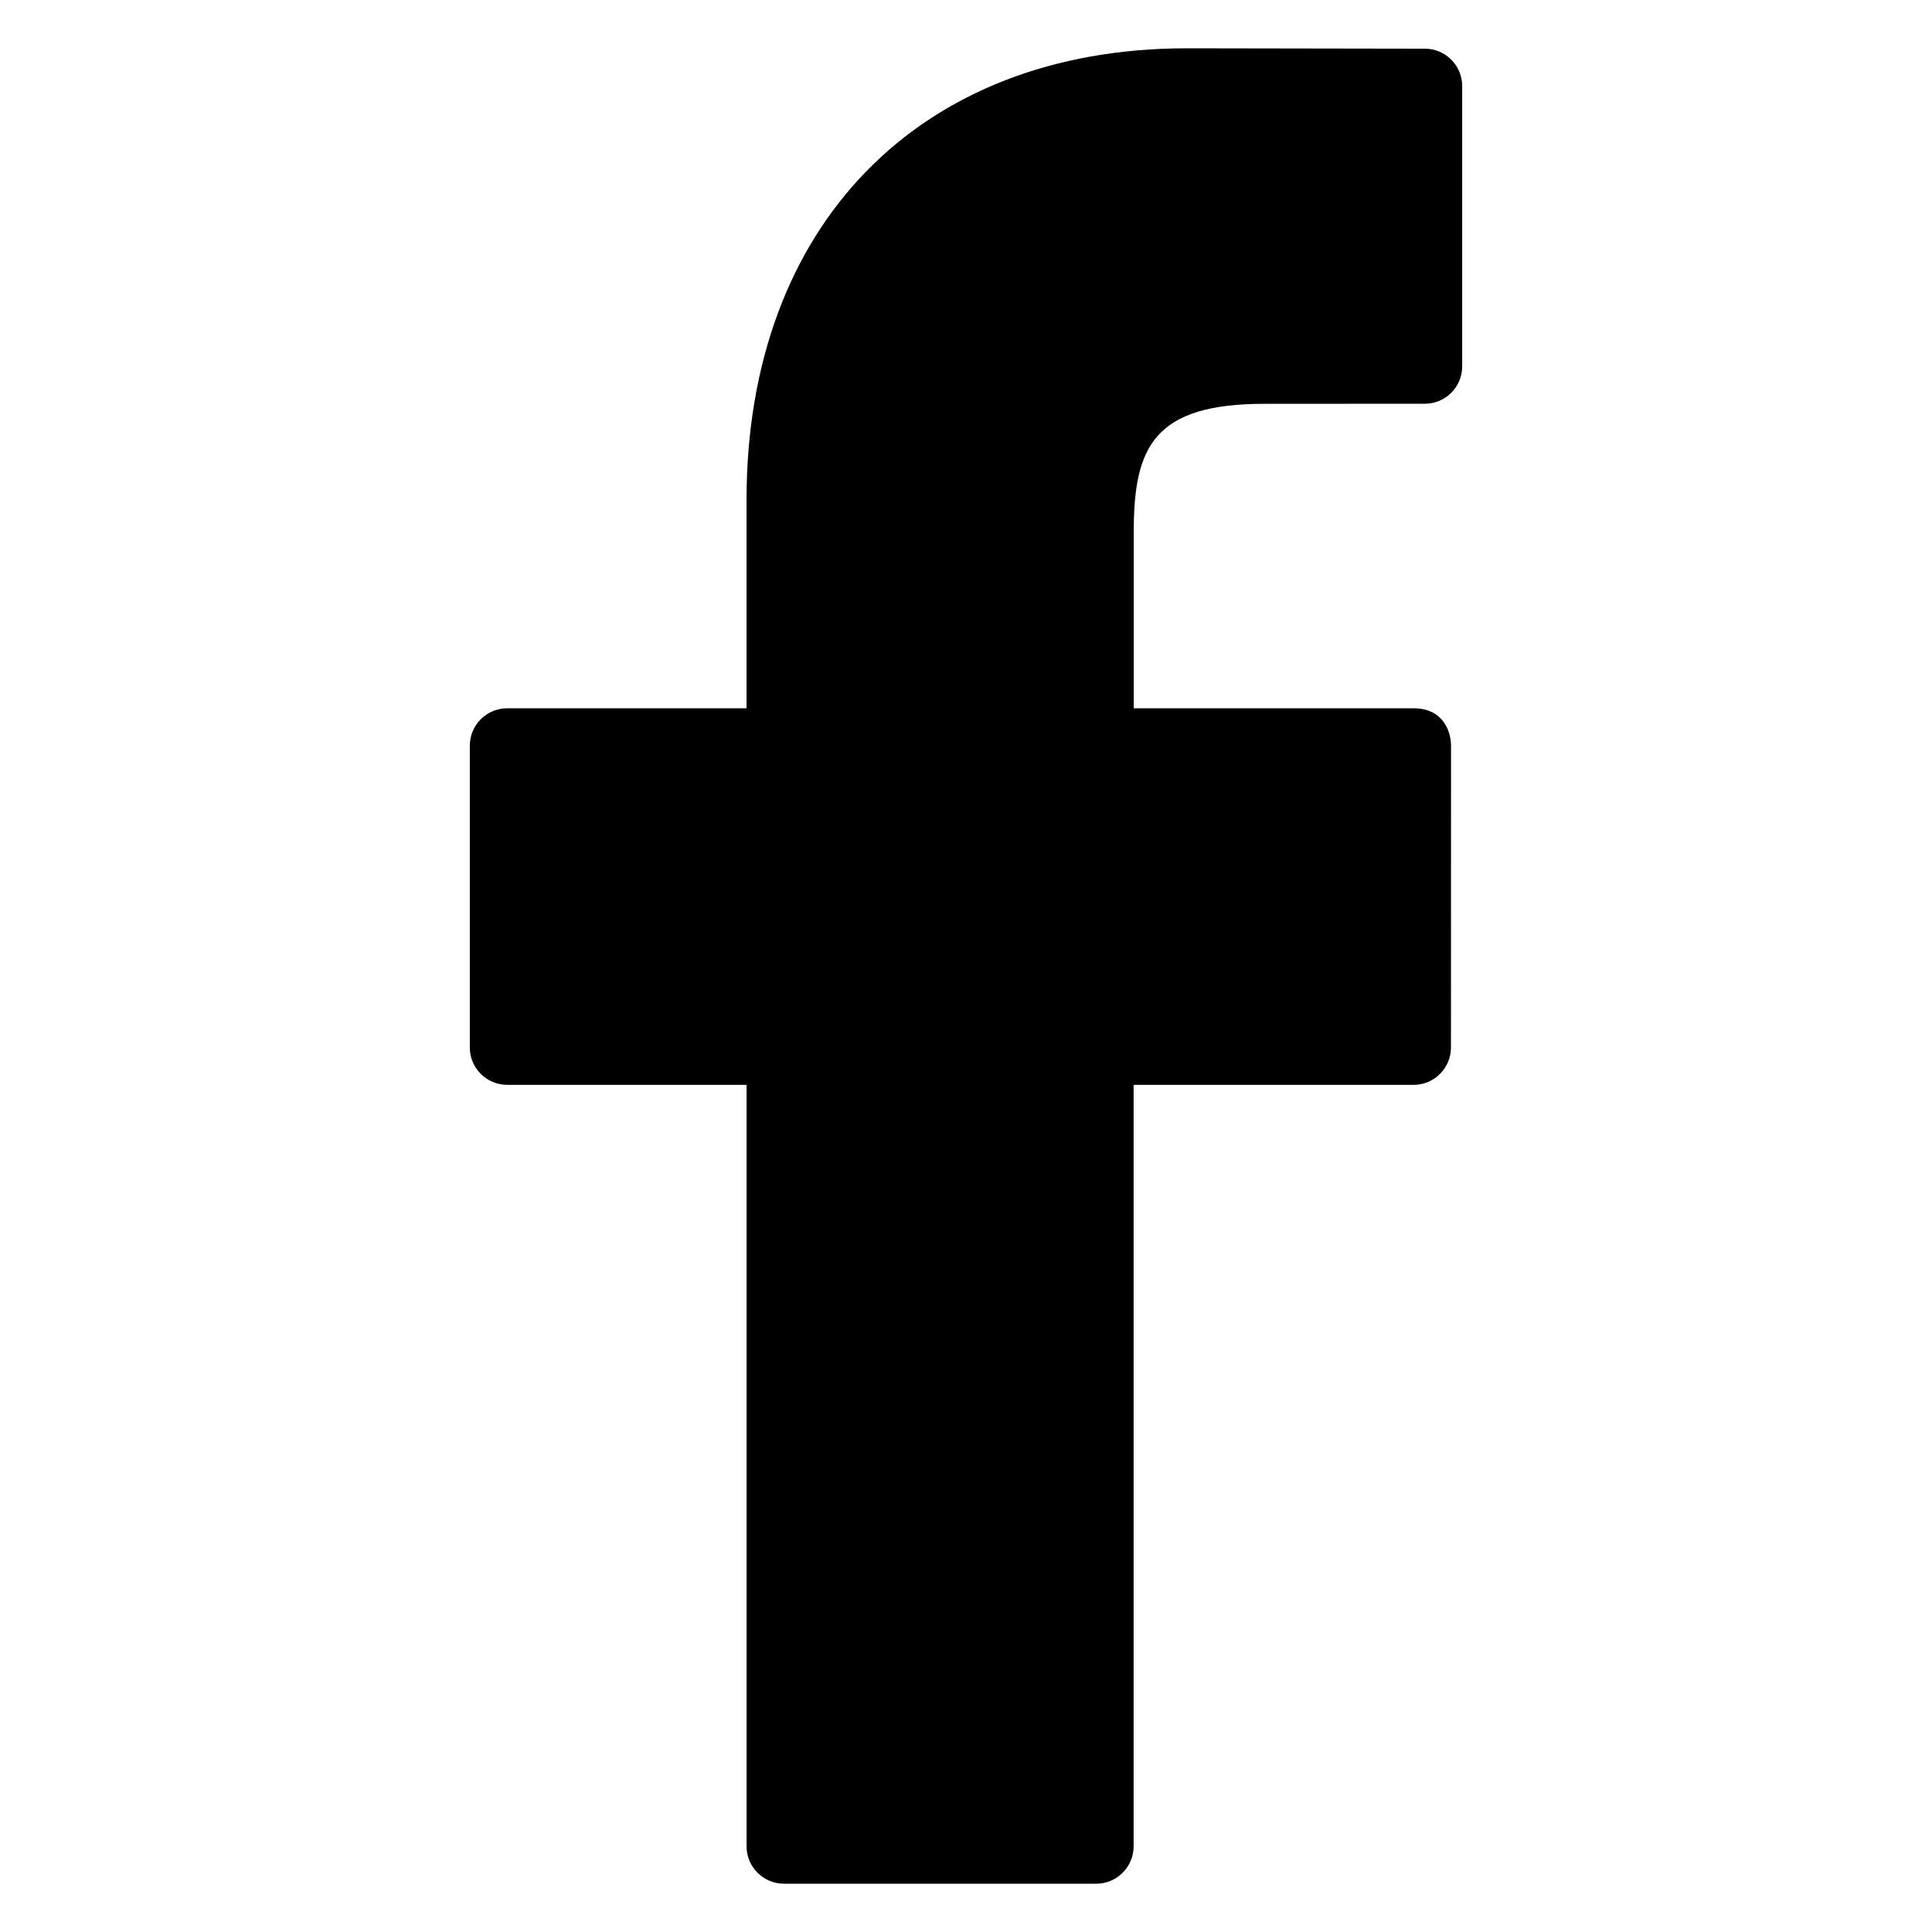
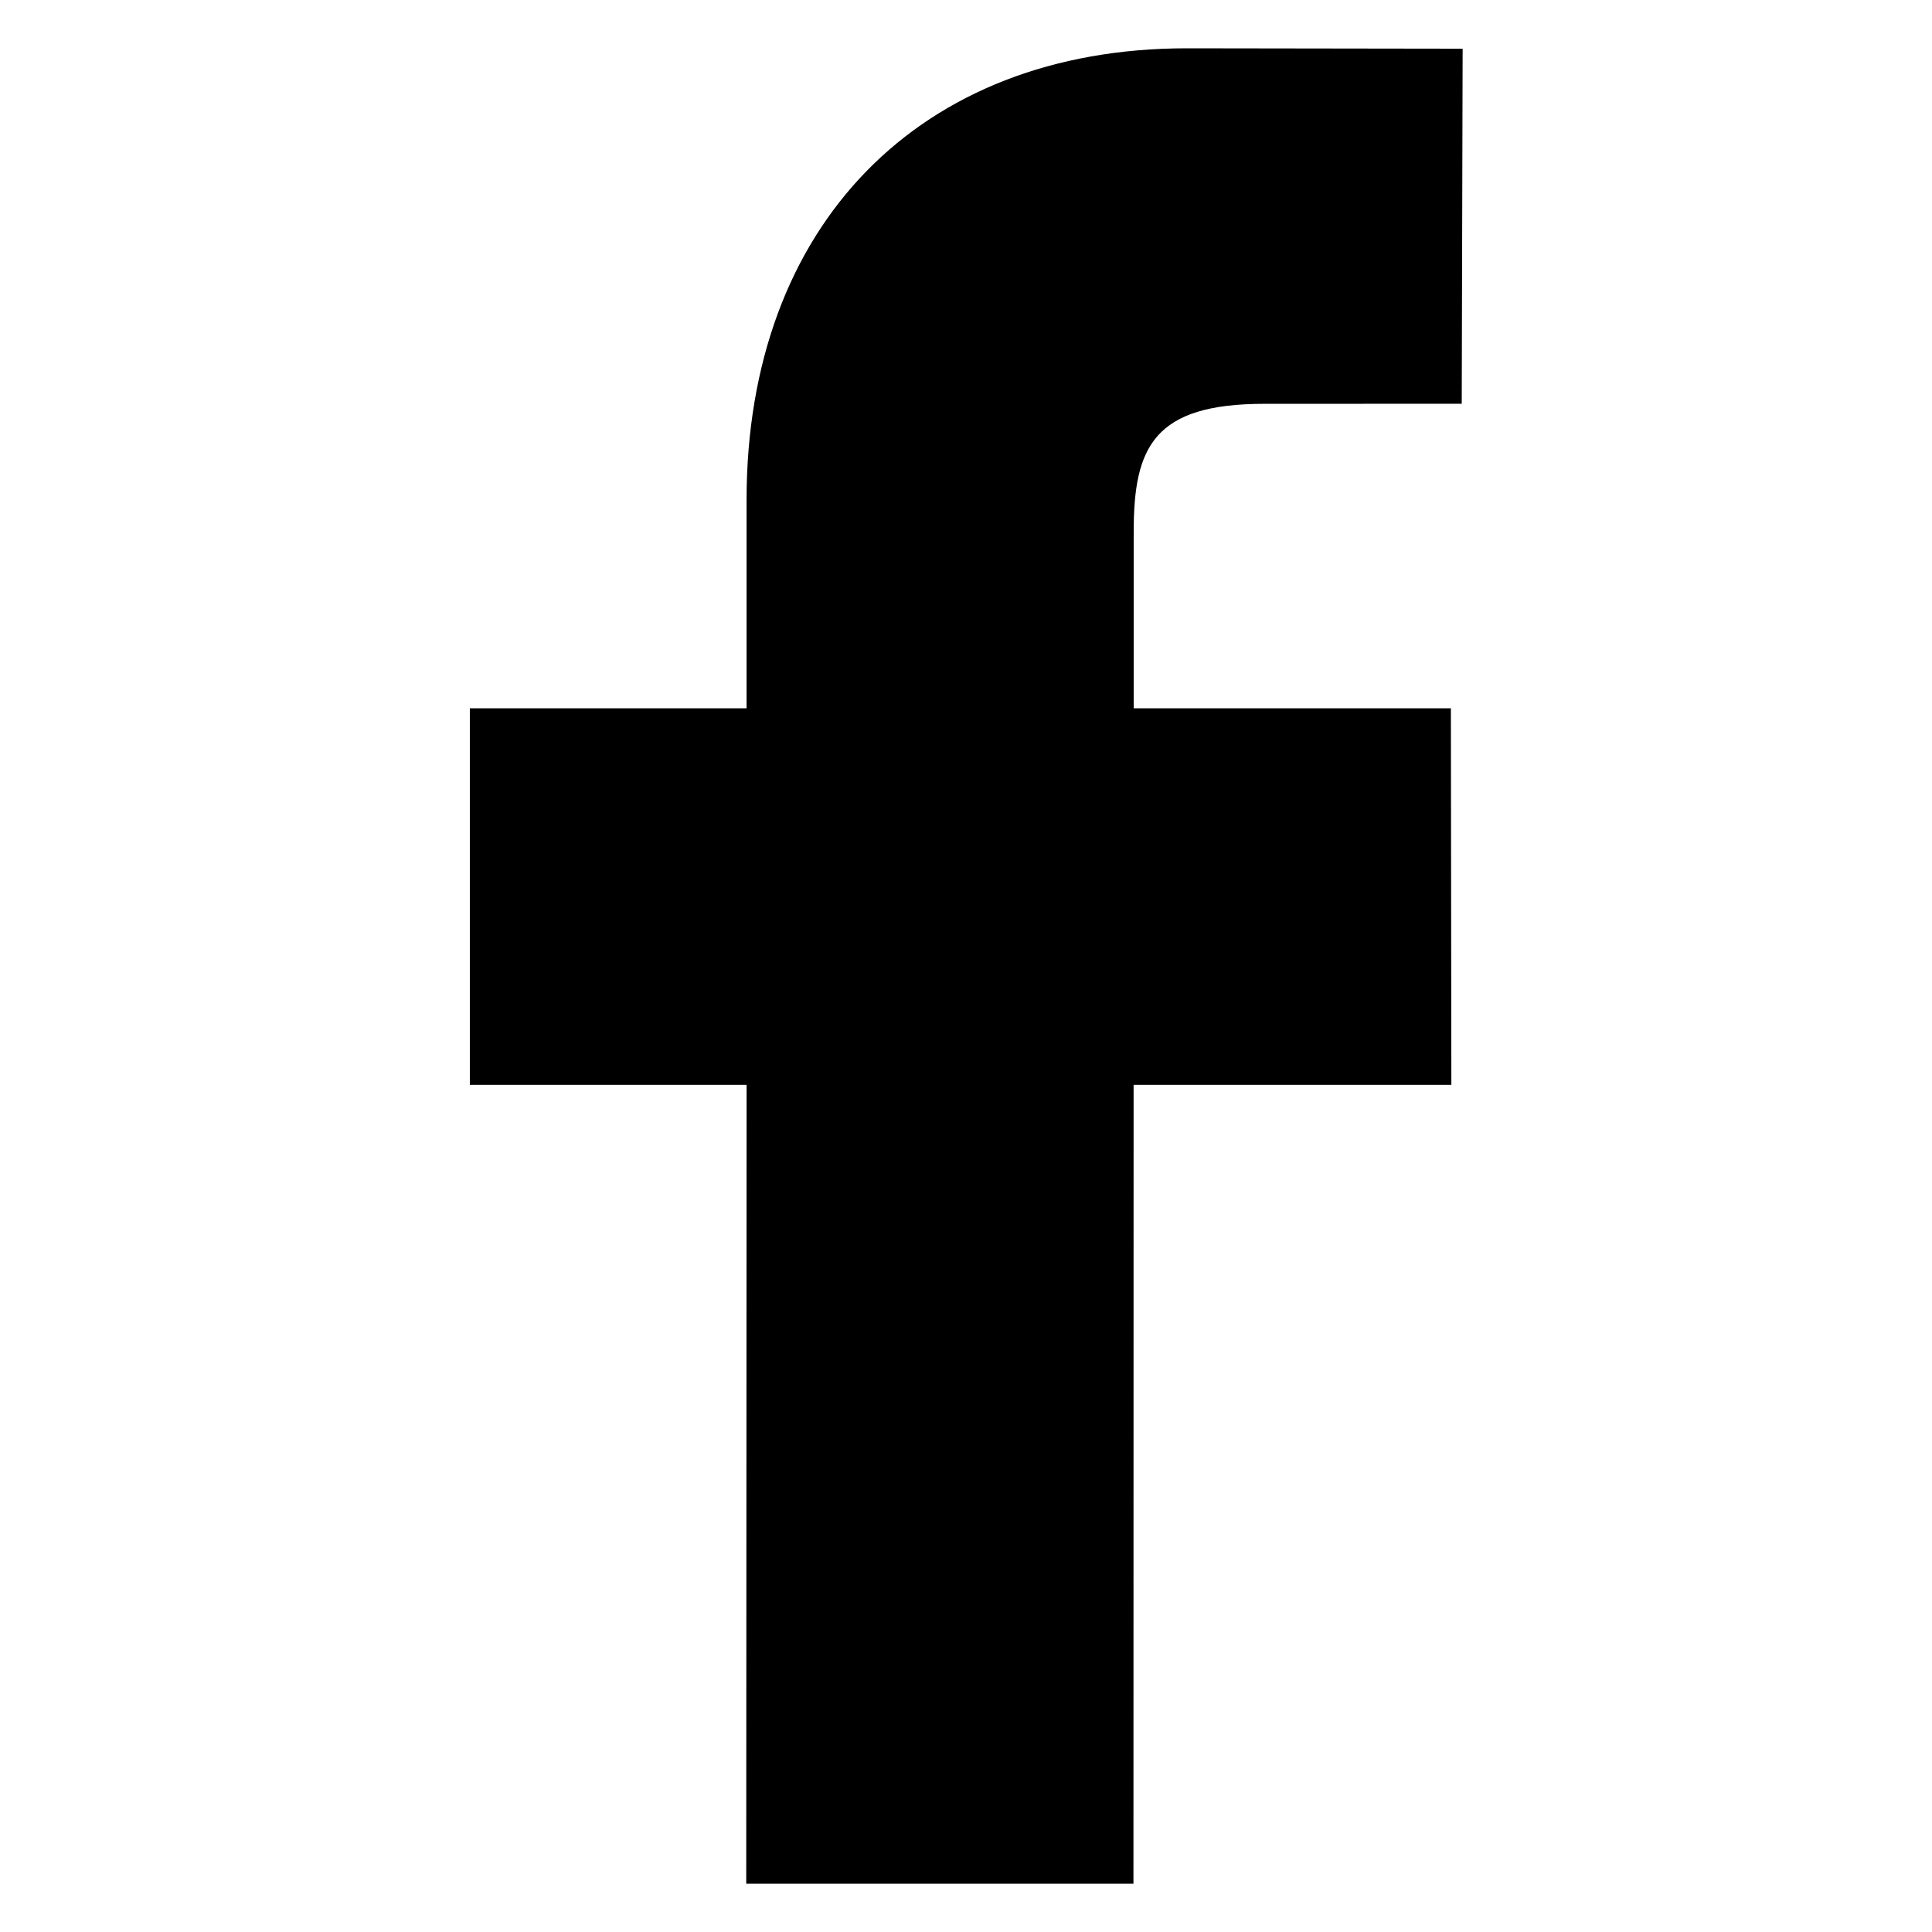
<svg xmlns="http://www.w3.org/2000/svg" width="64" height="64" viewBox="0 0 64 64">
-   <path d="M47.2 1.613L39.313 1.6c-8.858 0-14.583 5.873-14.583 14.963v6.9h-7.927c-.685 0-1.24.554-1.24 1.24v9.994c0 .686.555 1.24 1.24 1.24h7.928V61.16c0 .686.556 1.24 1.24 1.24h10.344c.684 0 1.238-.558 1.238-1.24V35.938h9.27c.687 0 1.242-.556 1.242-1.24l.002-9.995c0-.45-.242-1.24-1.24-1.24h-9.27v-5.85c0-2.81.667-4.236 4.33-4.236l5.31-.002c.686 0 1.24-.556 1.24-1.24V2.853c0-.684-.554-1.24-1.237-1.24z" />
+   <path d="M48.453 1.613l-9.14-.013c-8.857 0-14.582 5.873-14.582 14.963v6.9h-9.167v12.475h9.168L24.72 62.4h12.827l.005-26.462h10.526l-.016-12.475H37.555v-5.85c0-2.81.668-4.236 4.33-4.236l6.537-.002.03-11.762z" />
</svg>
